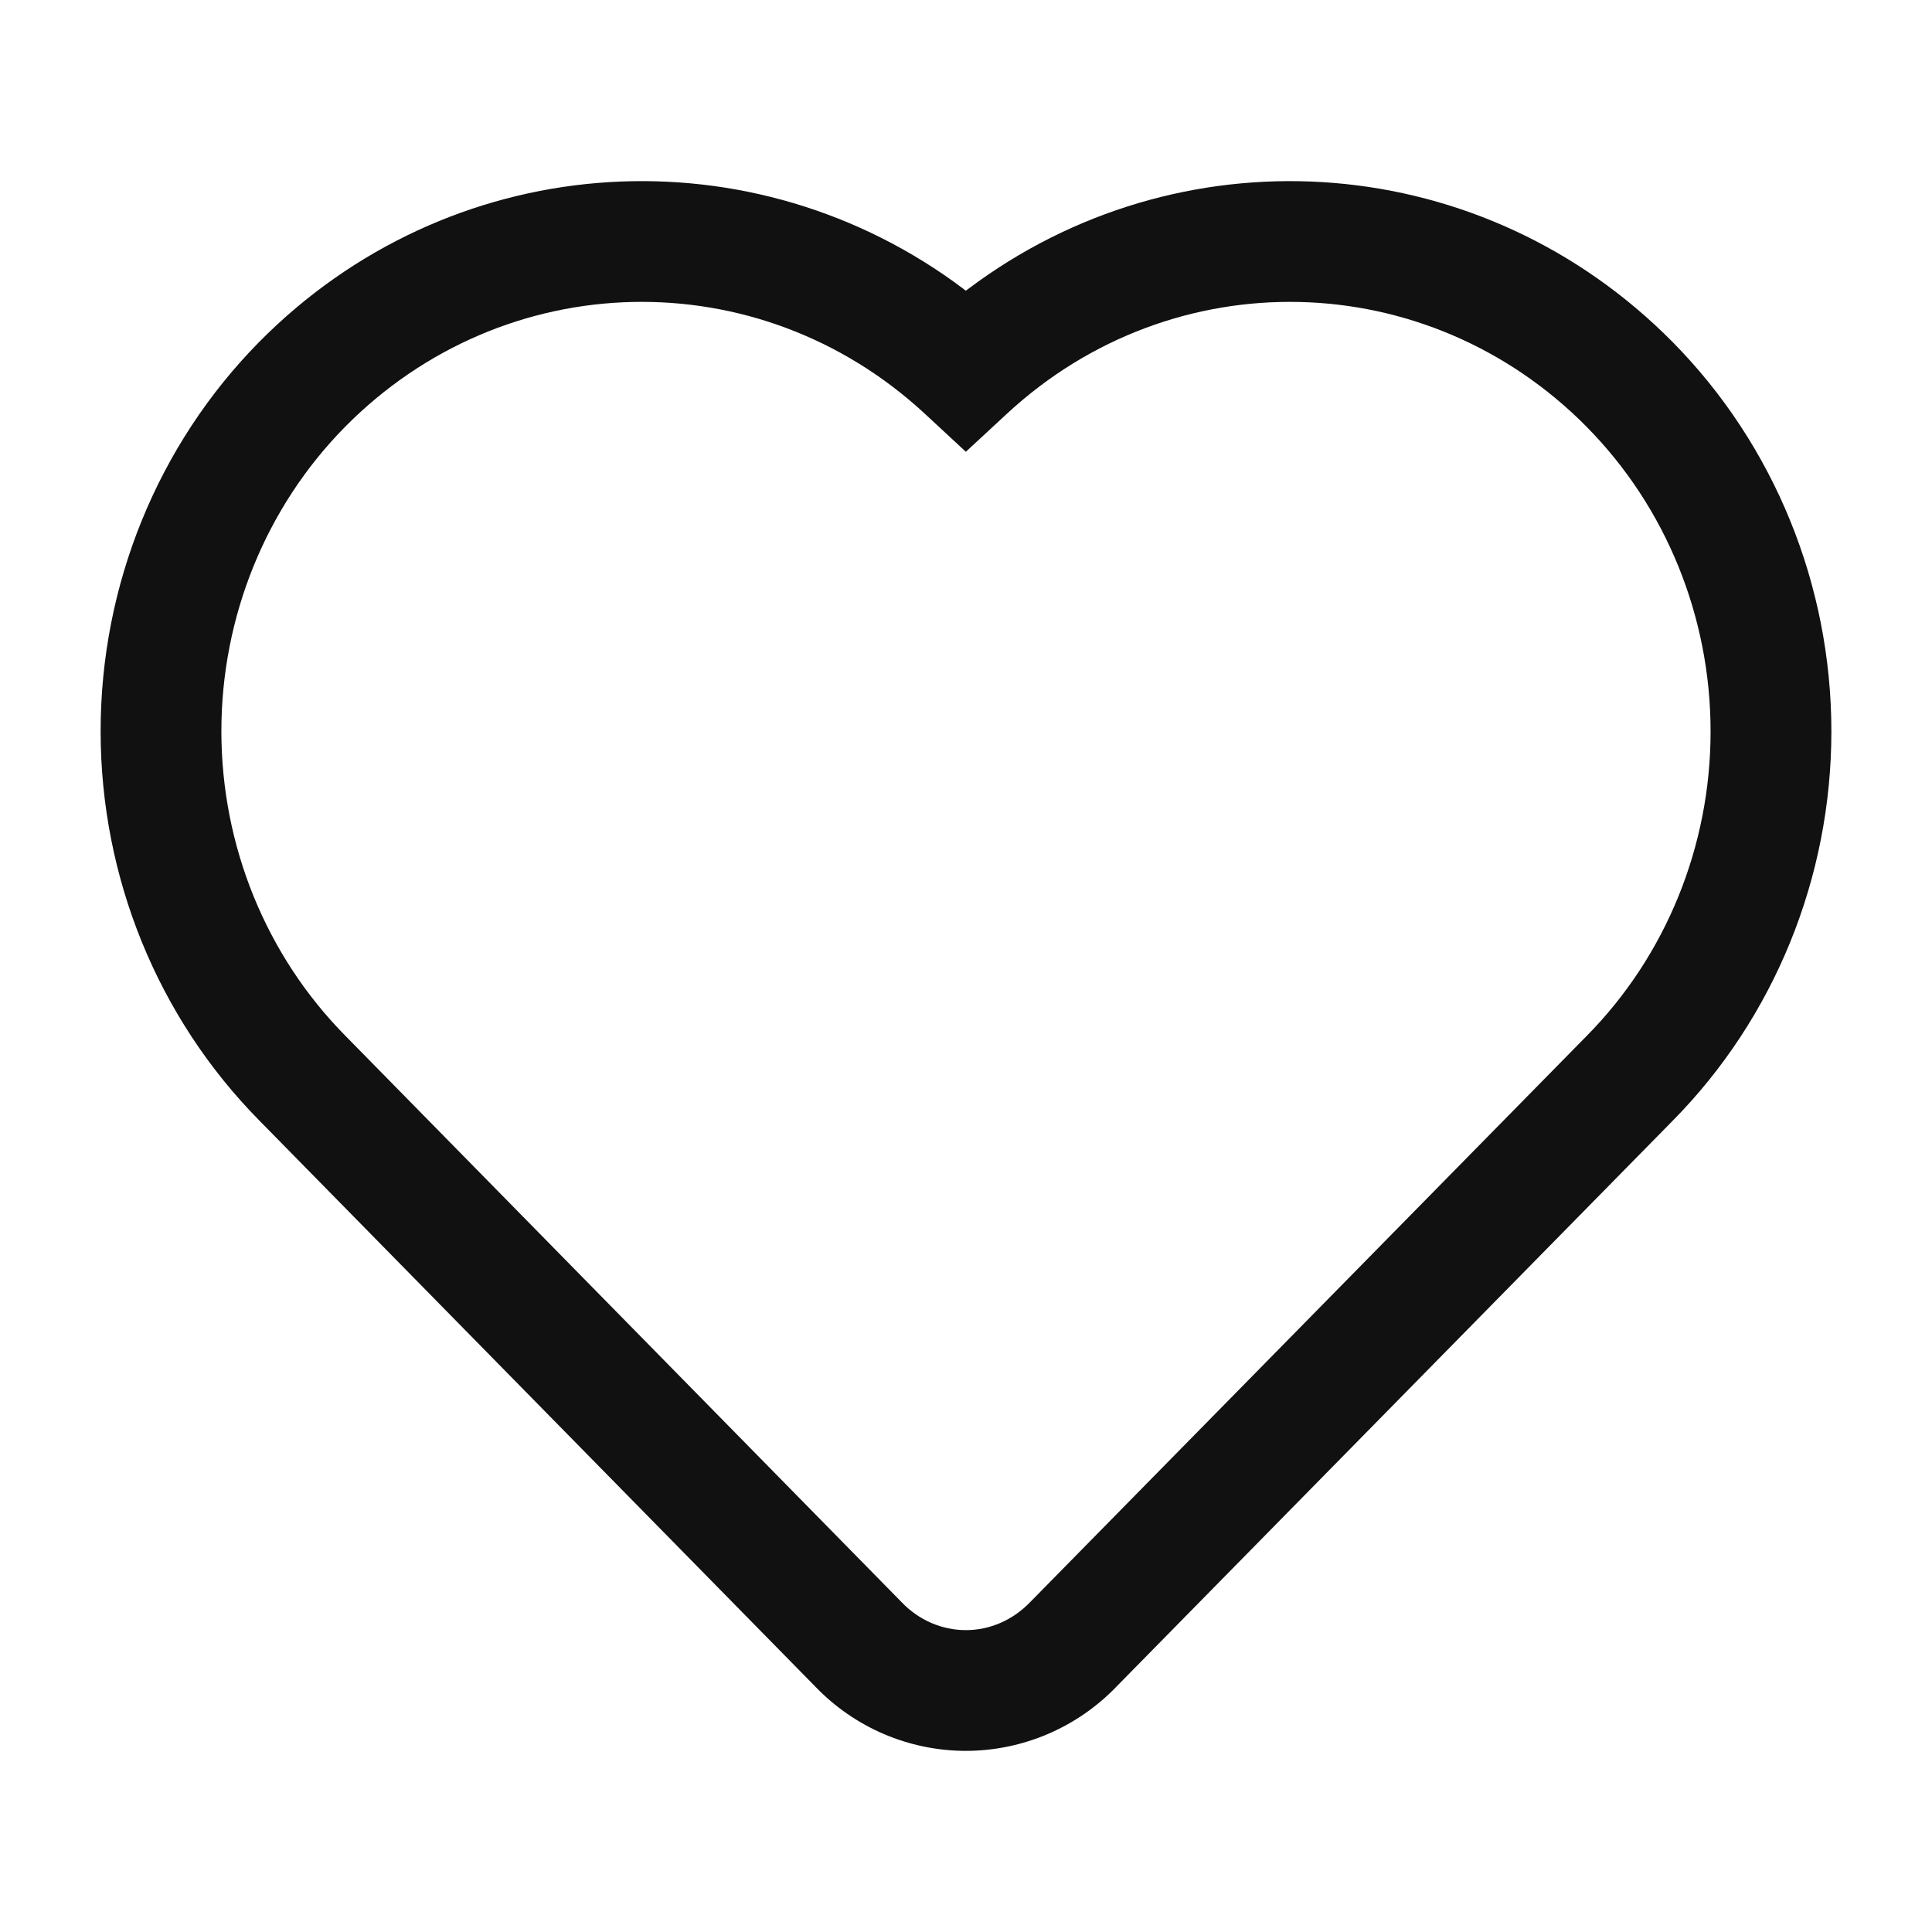
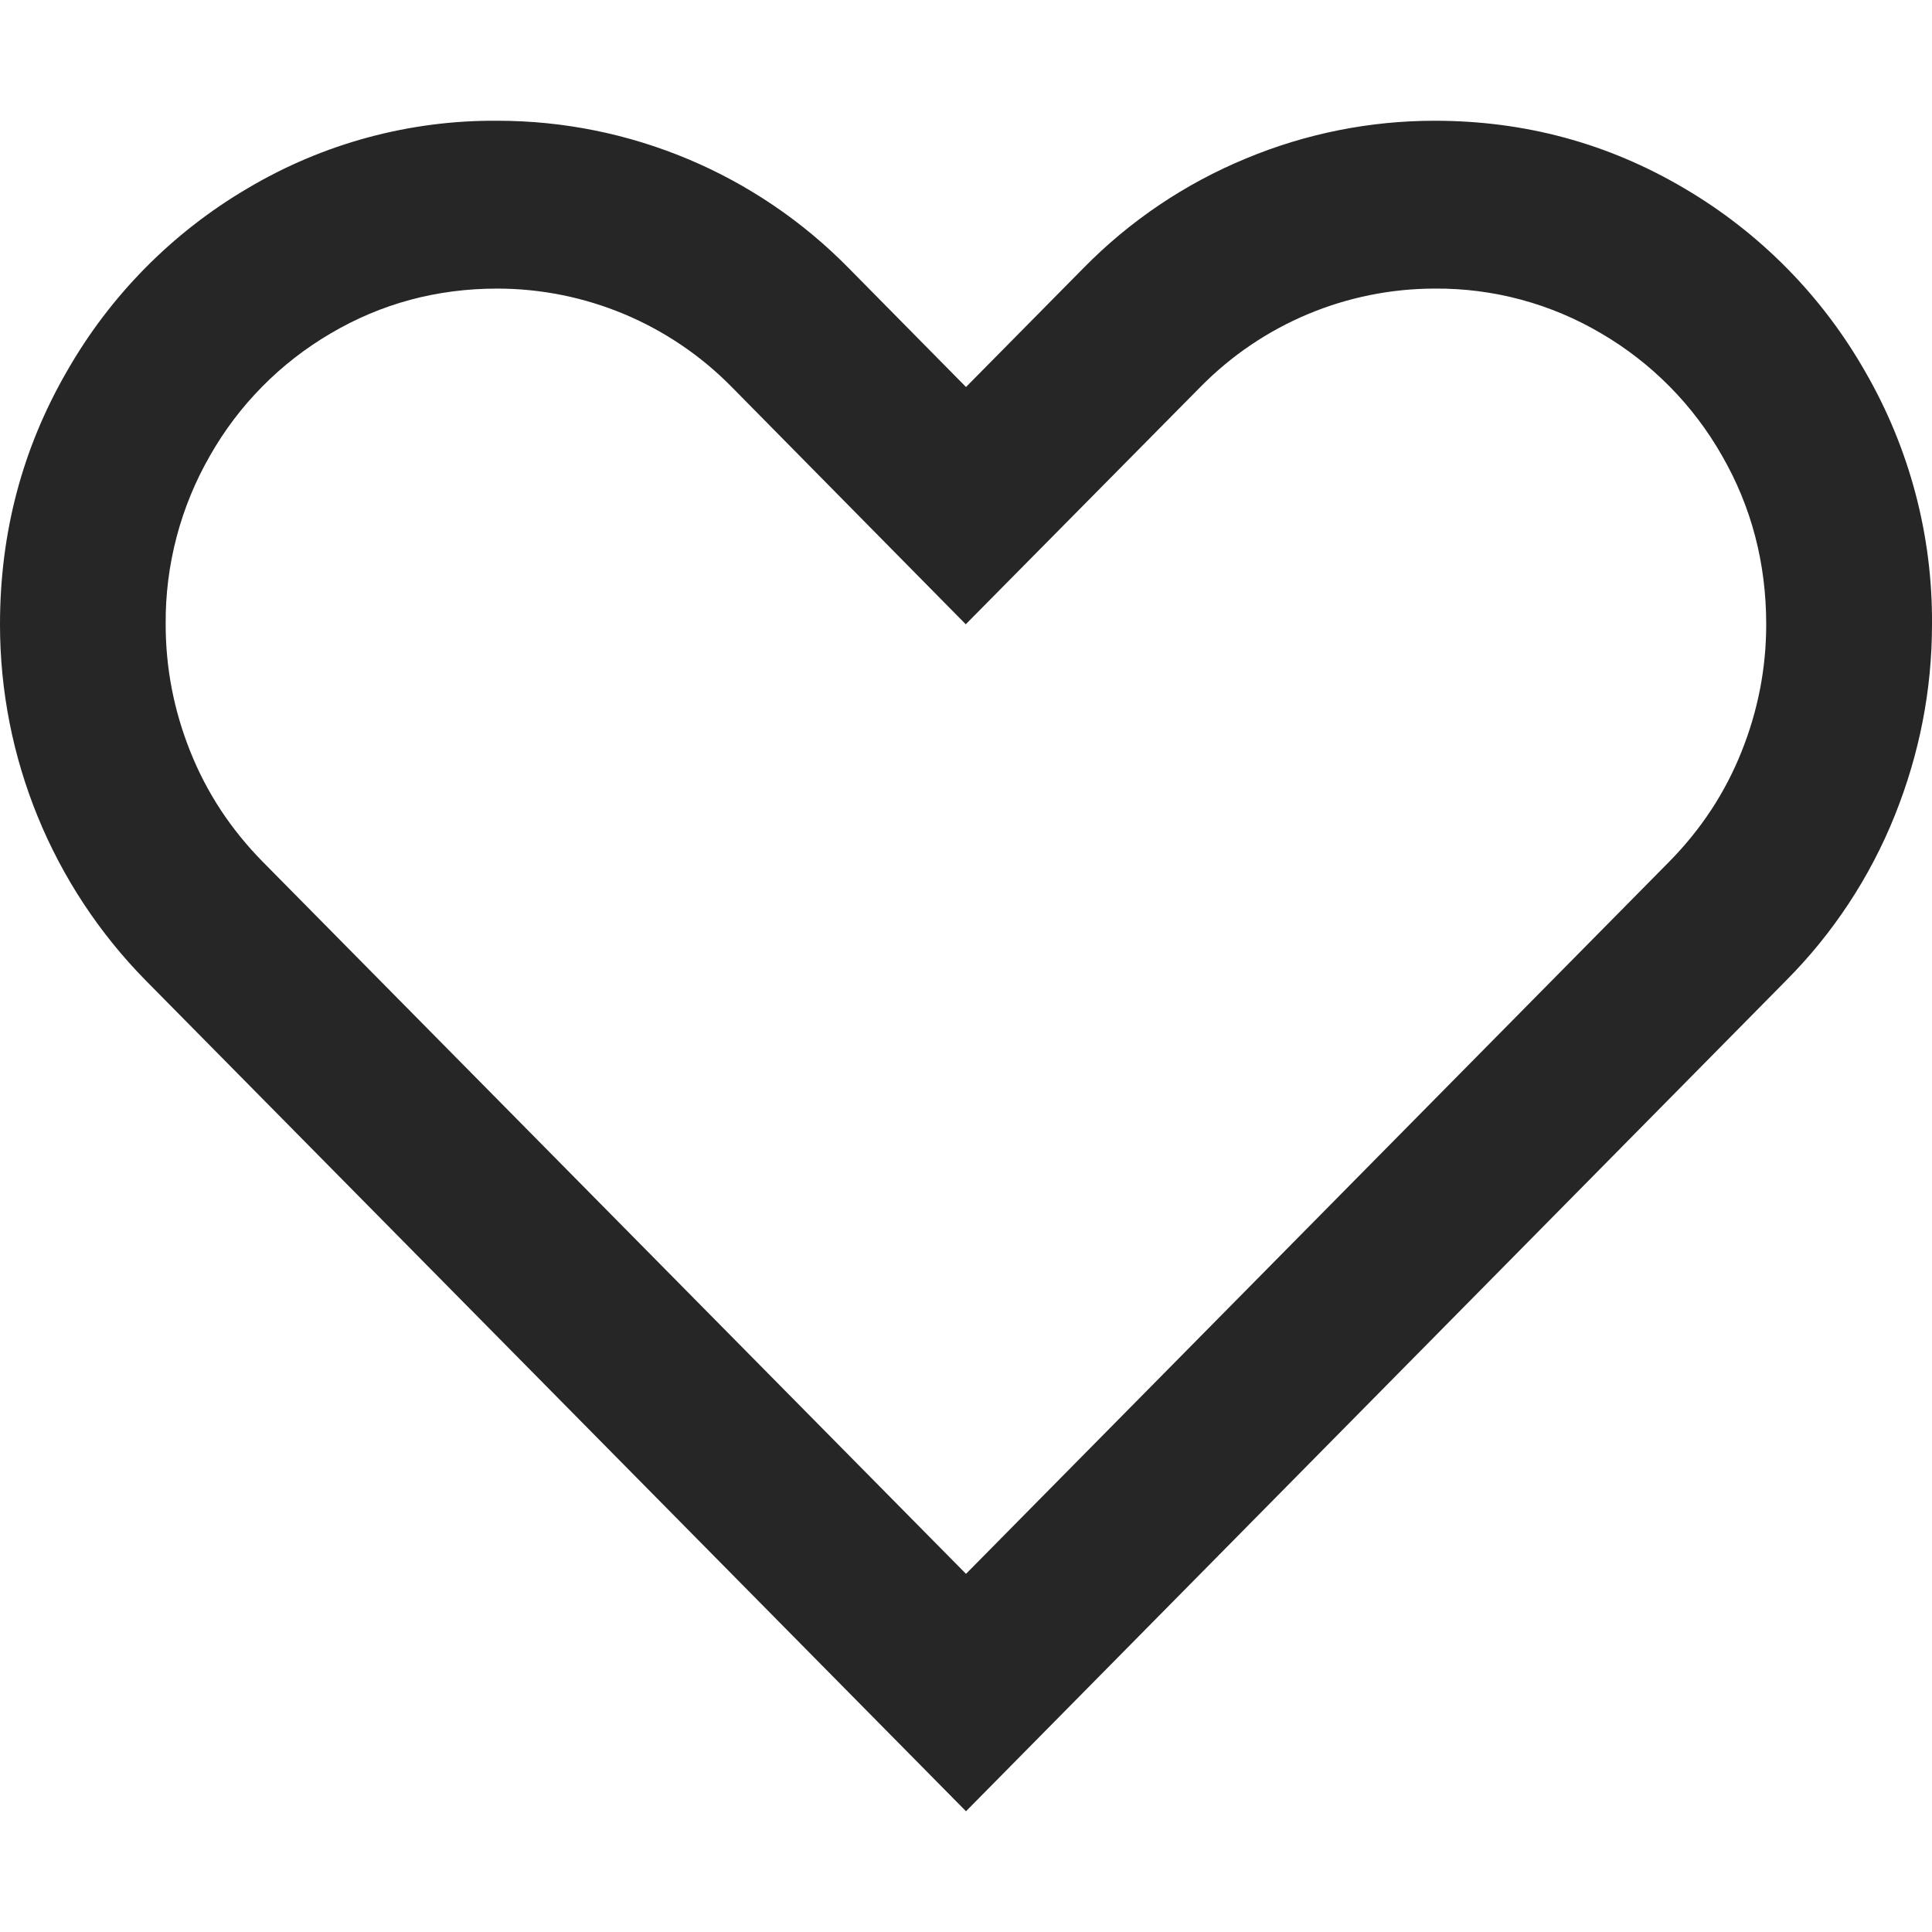
- <svg xmlns="http://www.w3.org/2000/svg" t="1723469396784" class="icon" viewBox="0 0 1024 1024" version="1.1" p-id="1143" width="200" height="200">
-   <path d="M518.4 149.291c112.597-80.789 267.883-69.397 368.128 32 53.867 54.528 84.139 128.853 84.139 206.379 0 77.525-30.293 151.851-84.096 206.336l-294.421 299.52a110.976 110.976 0 0 1-80.213 34.475 110.72 110.72 0 0 1-79.915-34.176L137.323 593.771C83.563 539.243 53.333 464.981 53.333 387.541s30.229-151.723 84.011-206.272c100.224-101.376 255.531-112.768 368.128-31.979l6.443 4.779 6.485-4.779z m322.603 76.971c-84.629-85.589-219.157-88.64-307.328-6.955l-21.76 20.139-21.717-20.139c-88.192-81.685-222.72-78.635-307.307 6.933-41.92 42.496-65.557 100.608-65.557 161.28 0 60.693 23.637 118.805 65.6 161.344l295.04 300.416c9.045 9.451 21.269 14.72 33.963 14.72 12.693 0 24.917-5.269 34.261-15.04L840.96 549.077c42.005-42.496 65.685-100.651 65.685-161.408 0-60.736-23.68-118.912-65.664-161.408z" fill="#111111" p-id="1144" />
+ <svg xmlns="http://www.w3.org/2000/svg" t="1725789390425" class="icon" viewBox="0 0 1024 1024" version="1.1" p-id="5375" width="200" height="200">
+   <path d="M760.384 64c47.808 0 91.968 11.968 132.352 35.84a264.32 264.32 0 0 1 95.872 97.152A263.68 263.68 0 0 1 1024 330.88c0 34.752-6.592 68.544-19.712 101.312a262.4 262.4 0 0 1-57.536 87.424L512 960 77.248 519.68A268.8 268.8 0 0 1 0 330.88c0-48.384 11.776-93.056 35.392-133.952A264.32 264.32 0 0 1 131.2 99.84 255.296 255.296 0 0 1 263.68 64 260.736 260.736 0 0 1 449.92 142.208l62.08 62.912 62.144-62.912a258.944 258.944 0 0 1 86.336-58.24A259.584 259.584 0 0 1 760.512 64h-0.128z m0 88.96a174.272 174.272 0 0 0-124.16 52.16L511.872 330.88 387.84 205.12a174.272 174.272 0 0 0-124.288-52.16c-32 0-61.504 7.936-88.384 23.808a175.36 175.36 0 0 0-63.808 64.64 176.32 176.32 0 0 0-23.552 89.536c0 23.168 4.352 45.632 13.056 67.392 8.704 21.824 21.504 41.28 38.4 58.432L512 834.176l372.672-377.408c16.896-17.152 29.696-36.608 38.4-58.432 8.704-21.76 13.056-44.224 13.056-67.392 0-32.448-7.808-62.336-23.488-89.536a175.36 175.36 0 0 0-63.872-64.64 170.688 170.688 0 0 0-88.32-23.808z" fill="#262626" p-id="5376" />
</svg>
